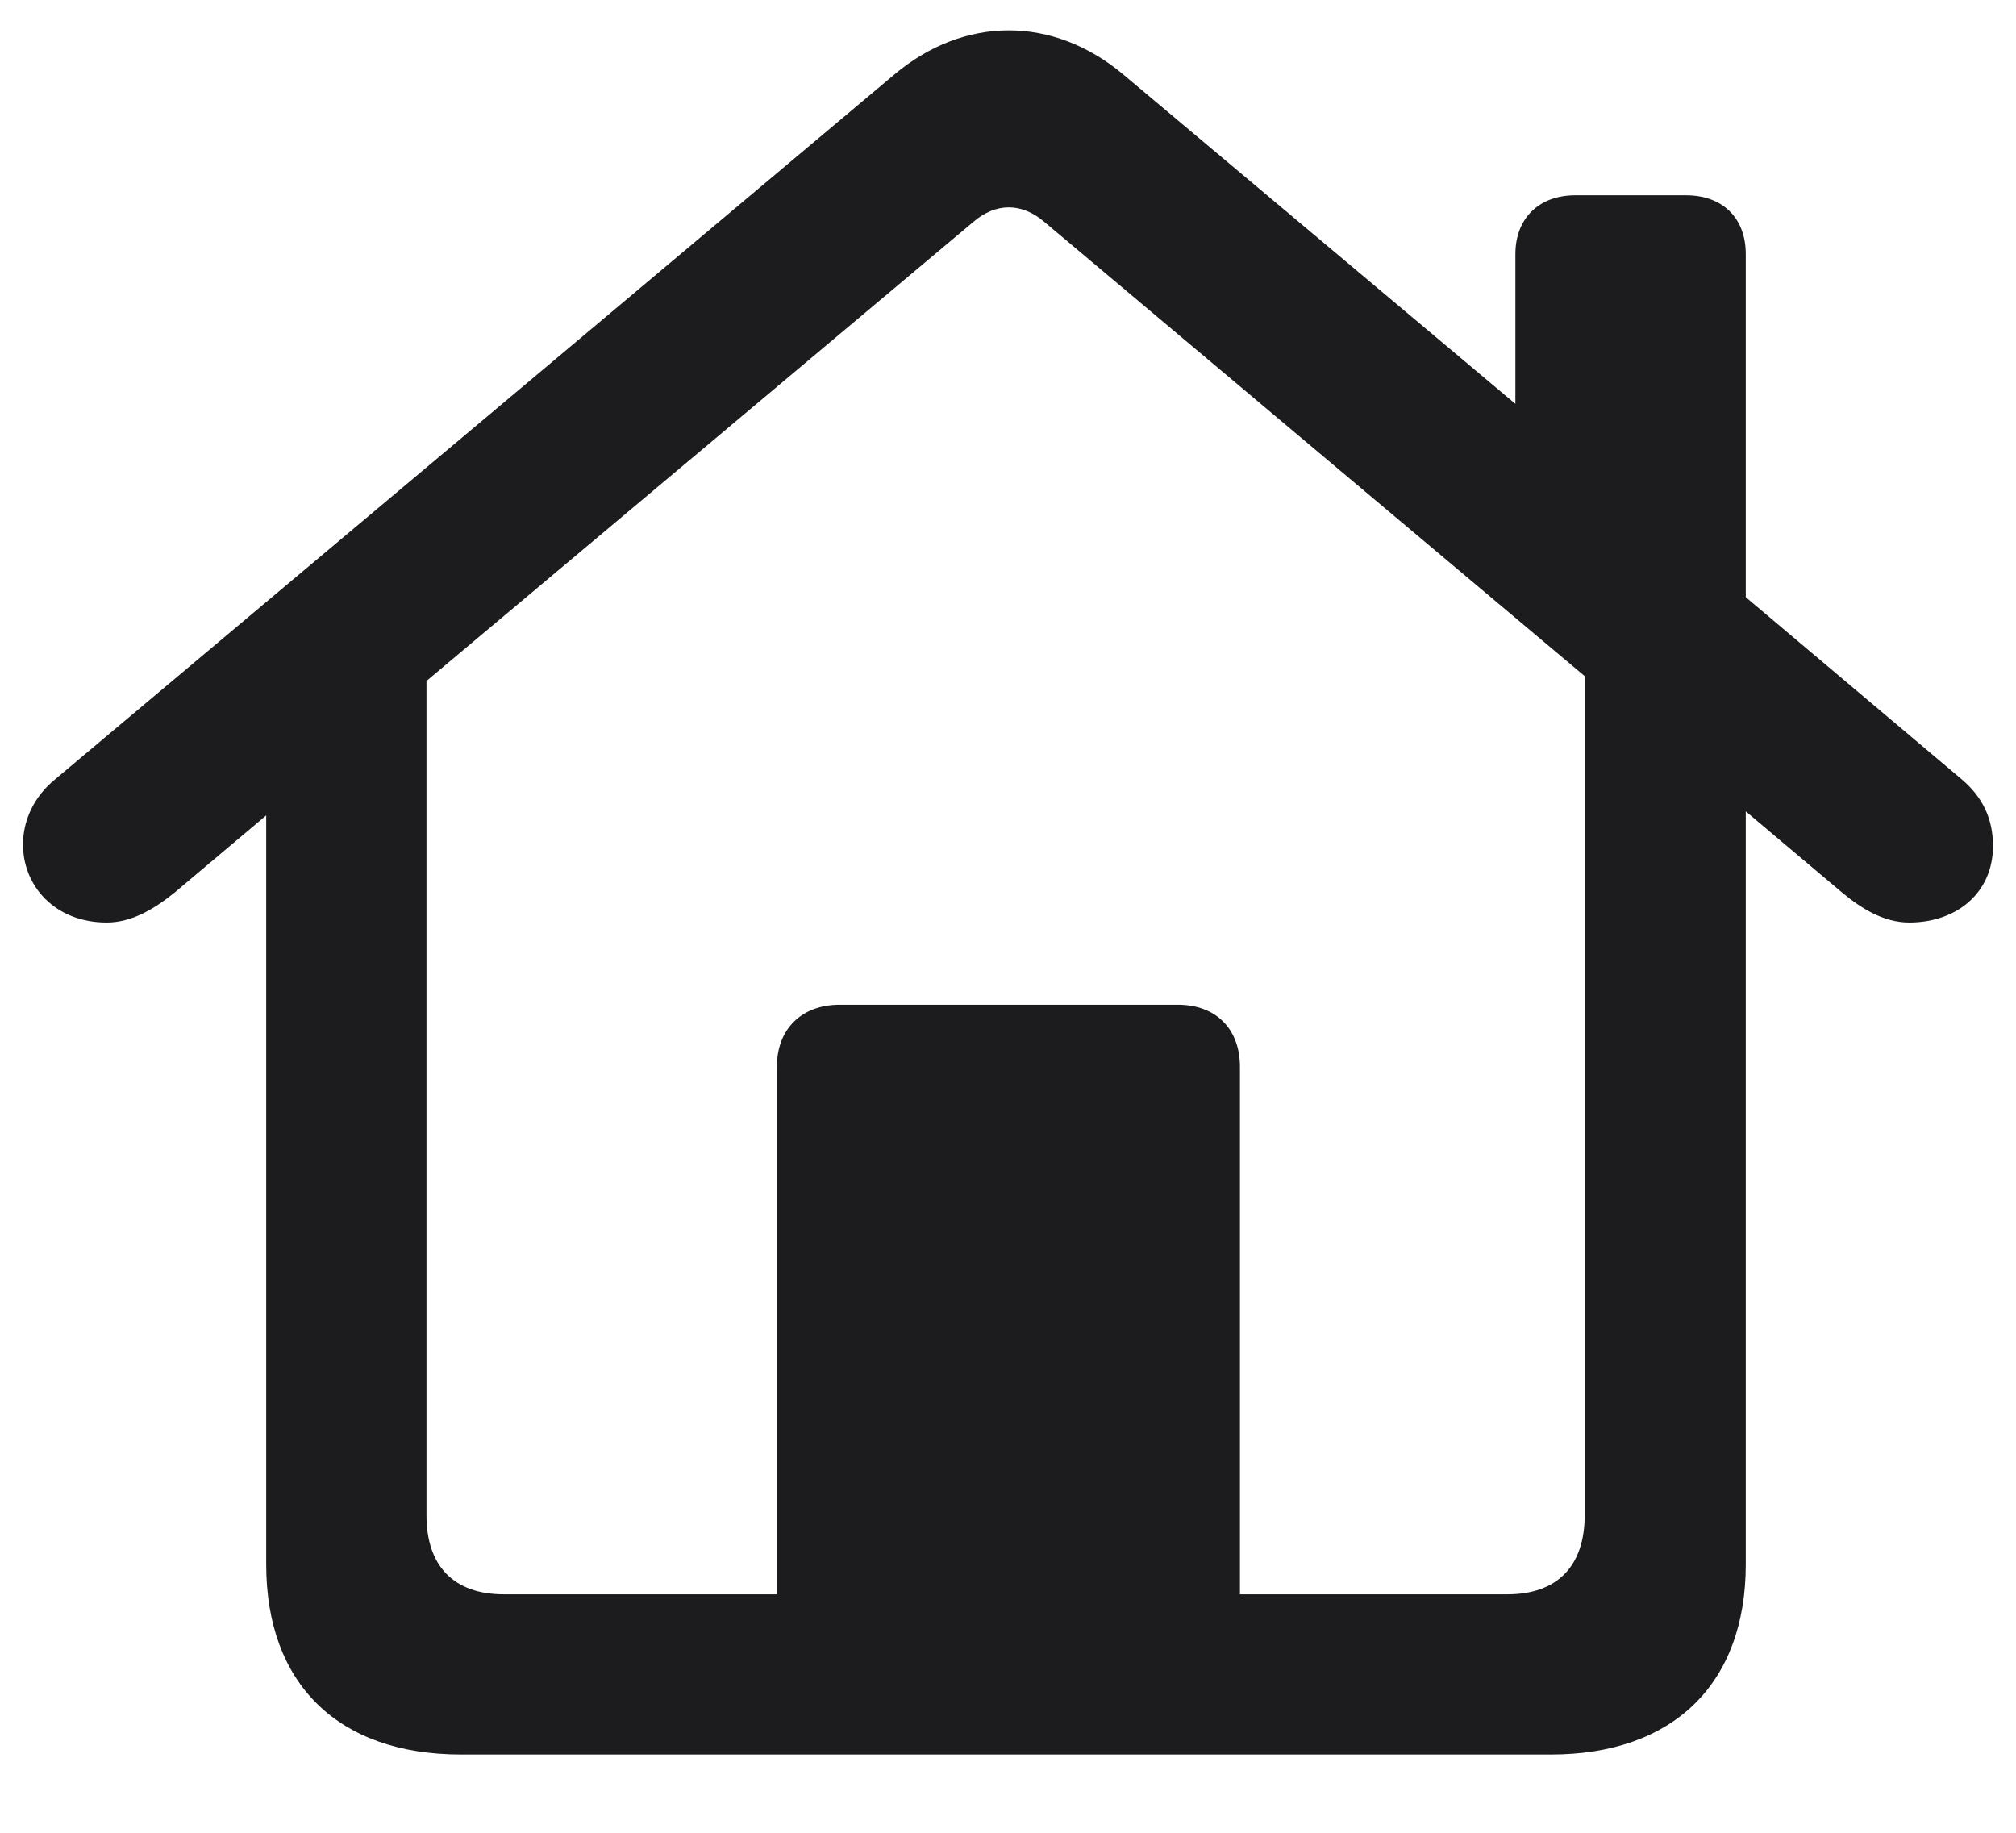
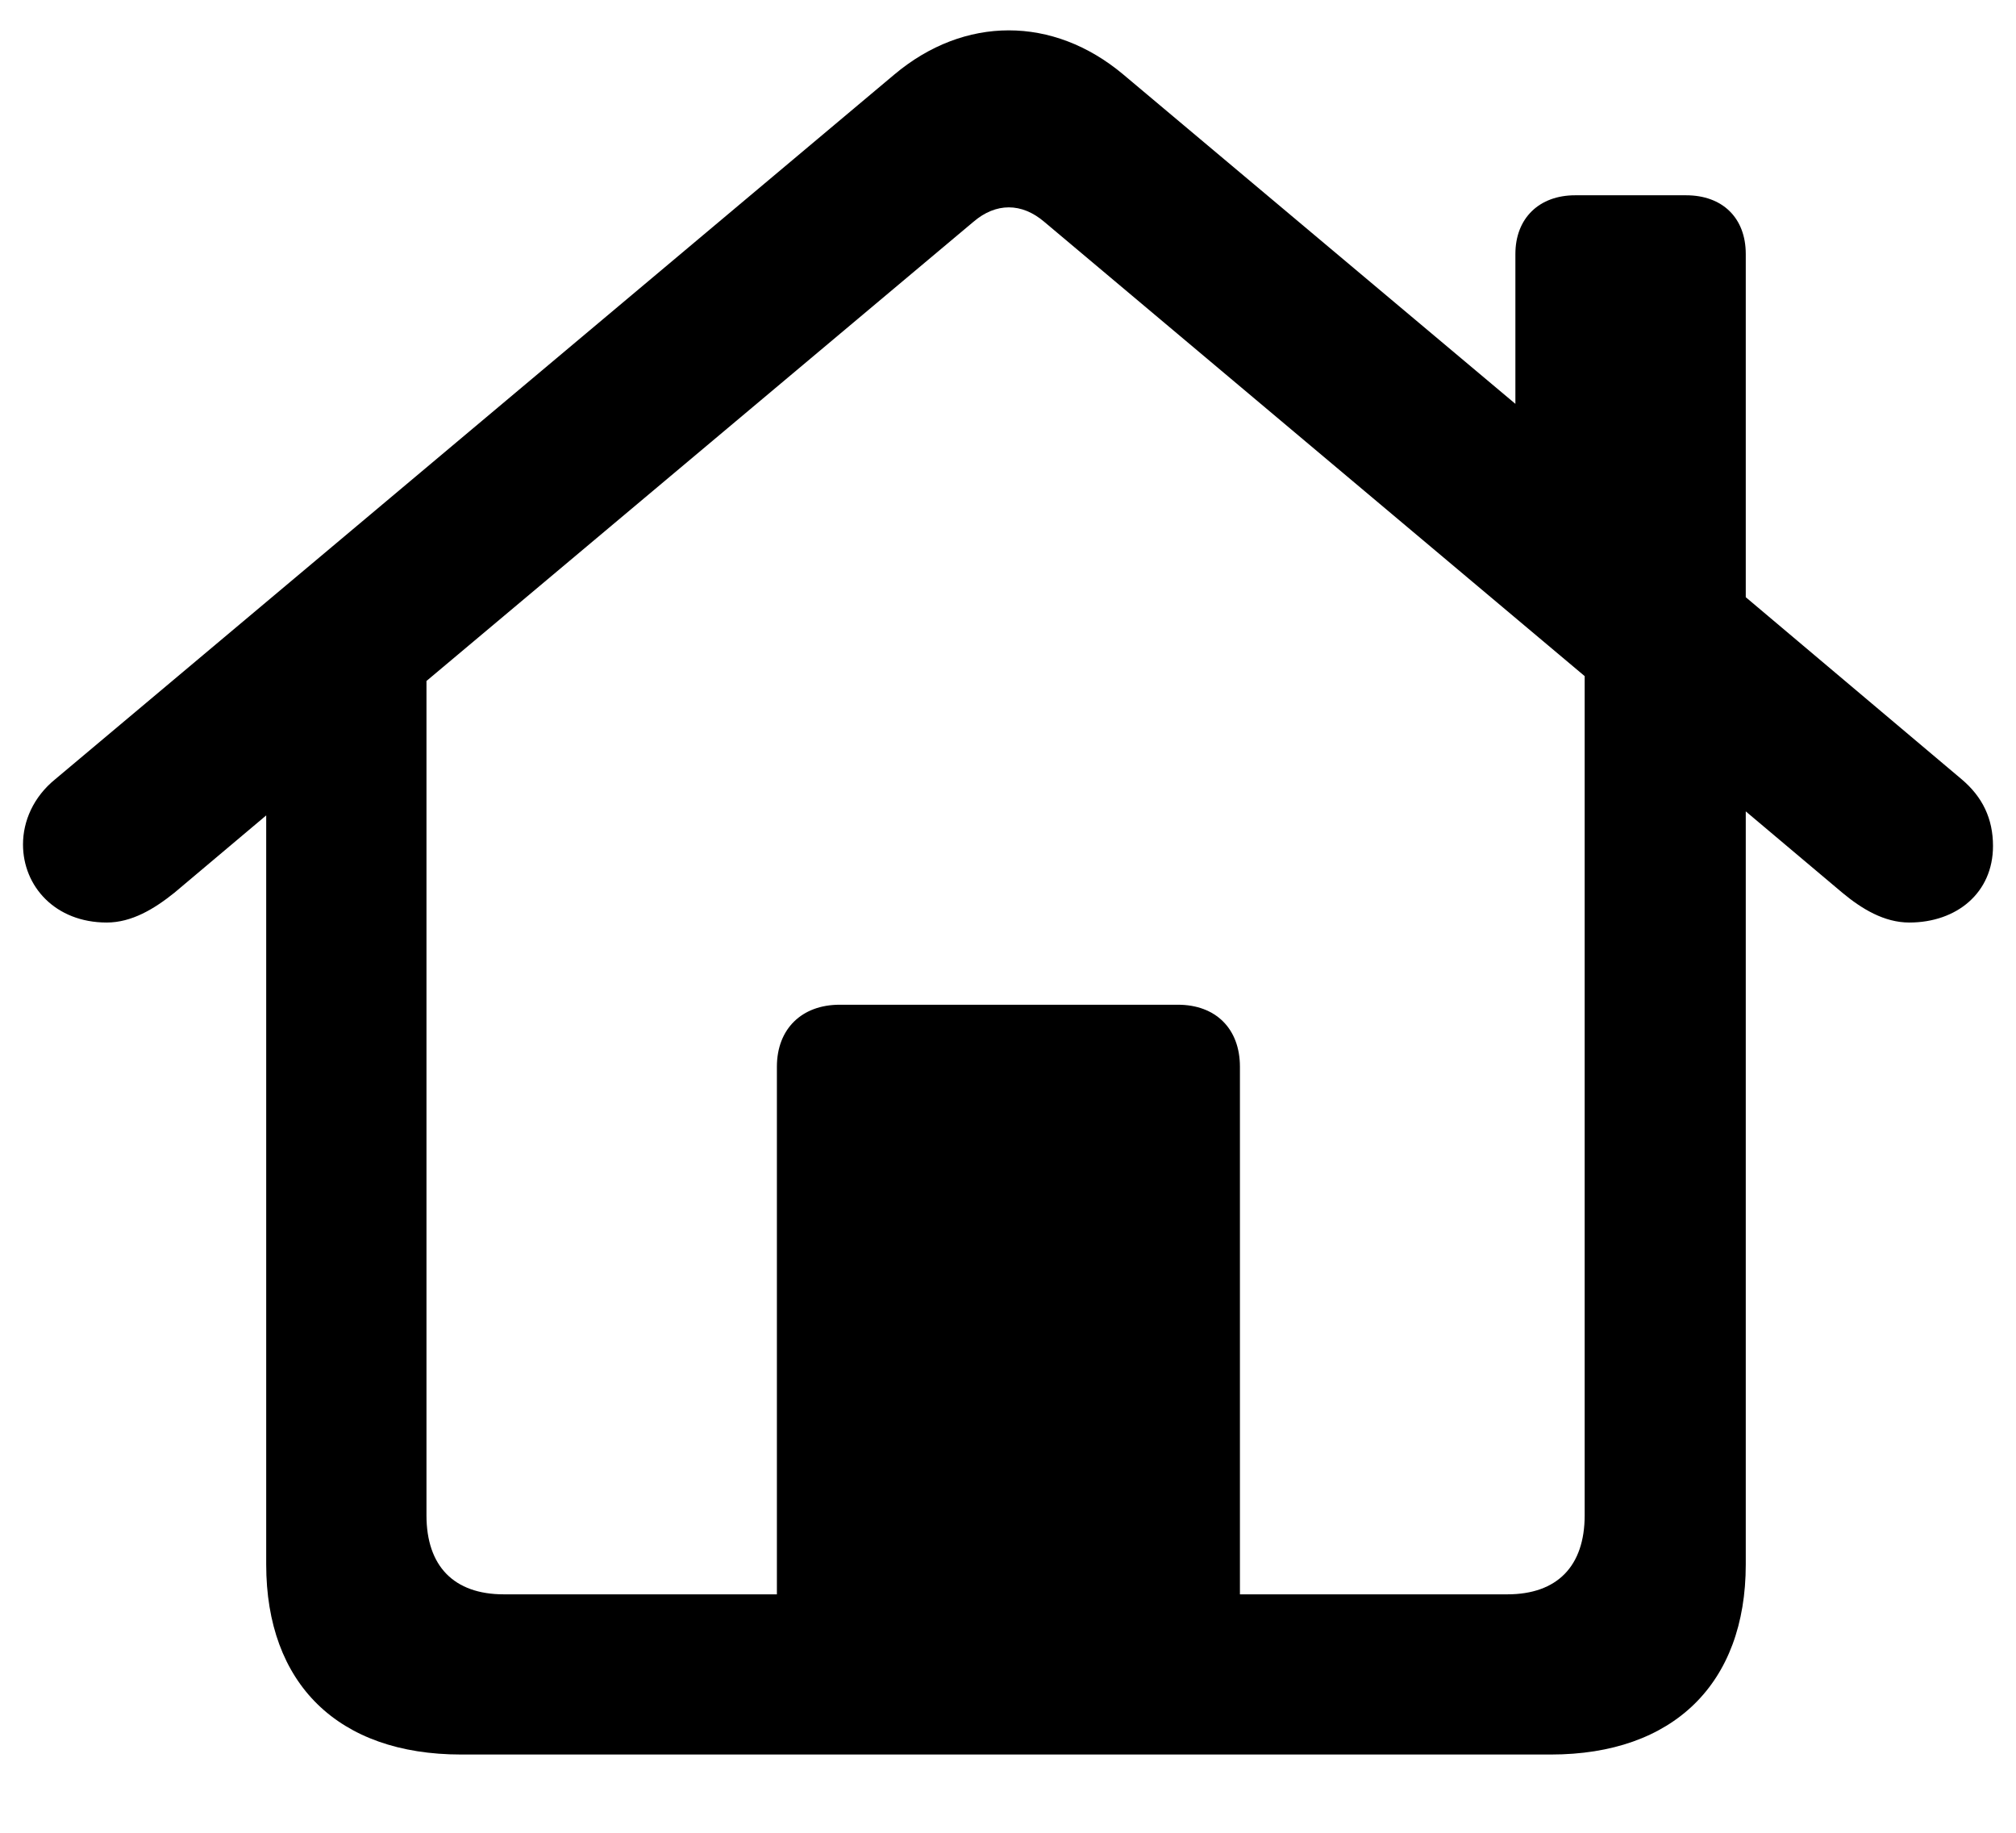
<svg xmlns="http://www.w3.org/2000/svg" width="22" height="20" viewBox="0 0 22 20" fill="none">
-   <path d="M0.251 9.215C0.251 9.672 0.603 10.067 1.165 10.067C1.438 10.067 1.684 9.918 1.903 9.742L2.905 8.898V17.072C2.905 18.373 3.688 19.146 5.032 19.146H16.924C18.26 19.146 19.051 18.373 19.051 17.072V8.854L20.105 9.742C20.316 9.918 20.562 10.067 20.835 10.067C21.354 10.067 21.749 9.742 21.749 9.232C21.749 8.934 21.635 8.696 21.406 8.503L19.051 6.517V2.772C19.051 2.377 18.796 2.131 18.4 2.131H17.188C16.801 2.131 16.537 2.377 16.537 2.772V4.407L12.257 0.812C11.492 0.171 10.525 0.171 9.761 0.812L0.603 8.503C0.365 8.696 0.251 8.96 0.251 9.215ZM13.531 11.641C13.531 11.227 13.268 10.964 12.854 10.964H9.163C8.75 10.964 8.478 11.227 8.478 11.641V17.398H5.498C4.953 17.398 4.654 17.09 4.654 16.536V7.431L10.622 2.421C10.868 2.21 11.149 2.21 11.396 2.421L17.293 7.378V16.536C17.293 17.09 16.994 17.398 16.449 17.398H13.531V11.641Z" fill="#1C1C1E" />
+   <path d="M0.251 9.215C0.251 9.672 0.603 10.067 1.165 10.067C1.438 10.067 1.684 9.918 1.903 9.742L2.905 8.898V17.072C2.905 18.373 3.688 19.146 5.032 19.146H16.924C18.26 19.146 19.051 18.373 19.051 17.072V8.854L20.105 9.742C20.316 9.918 20.562 10.067 20.835 10.067C21.354 10.067 21.749 9.742 21.749 9.232C21.749 8.934 21.635 8.696 21.406 8.503L19.051 6.517V2.772C19.051 2.377 18.796 2.131 18.4 2.131H17.188C16.801 2.131 16.537 2.377 16.537 2.772V4.407L12.257 0.812C11.492 0.171 10.525 0.171 9.761 0.812L0.603 8.503C0.365 8.696 0.251 8.96 0.251 9.215ZM13.531 11.641C13.531 11.227 13.268 10.964 12.854 10.964H9.163C8.75 10.964 8.478 11.227 8.478 11.641V17.398H5.498C4.953 17.398 4.654 17.09 4.654 16.536V7.431L10.622 2.421C10.868 2.21 11.149 2.21 11.396 2.421L17.293 7.378V16.536C17.293 17.09 16.994 17.398 16.449 17.398H13.531V11.641Z" fill="currentColor" />
</svg>
